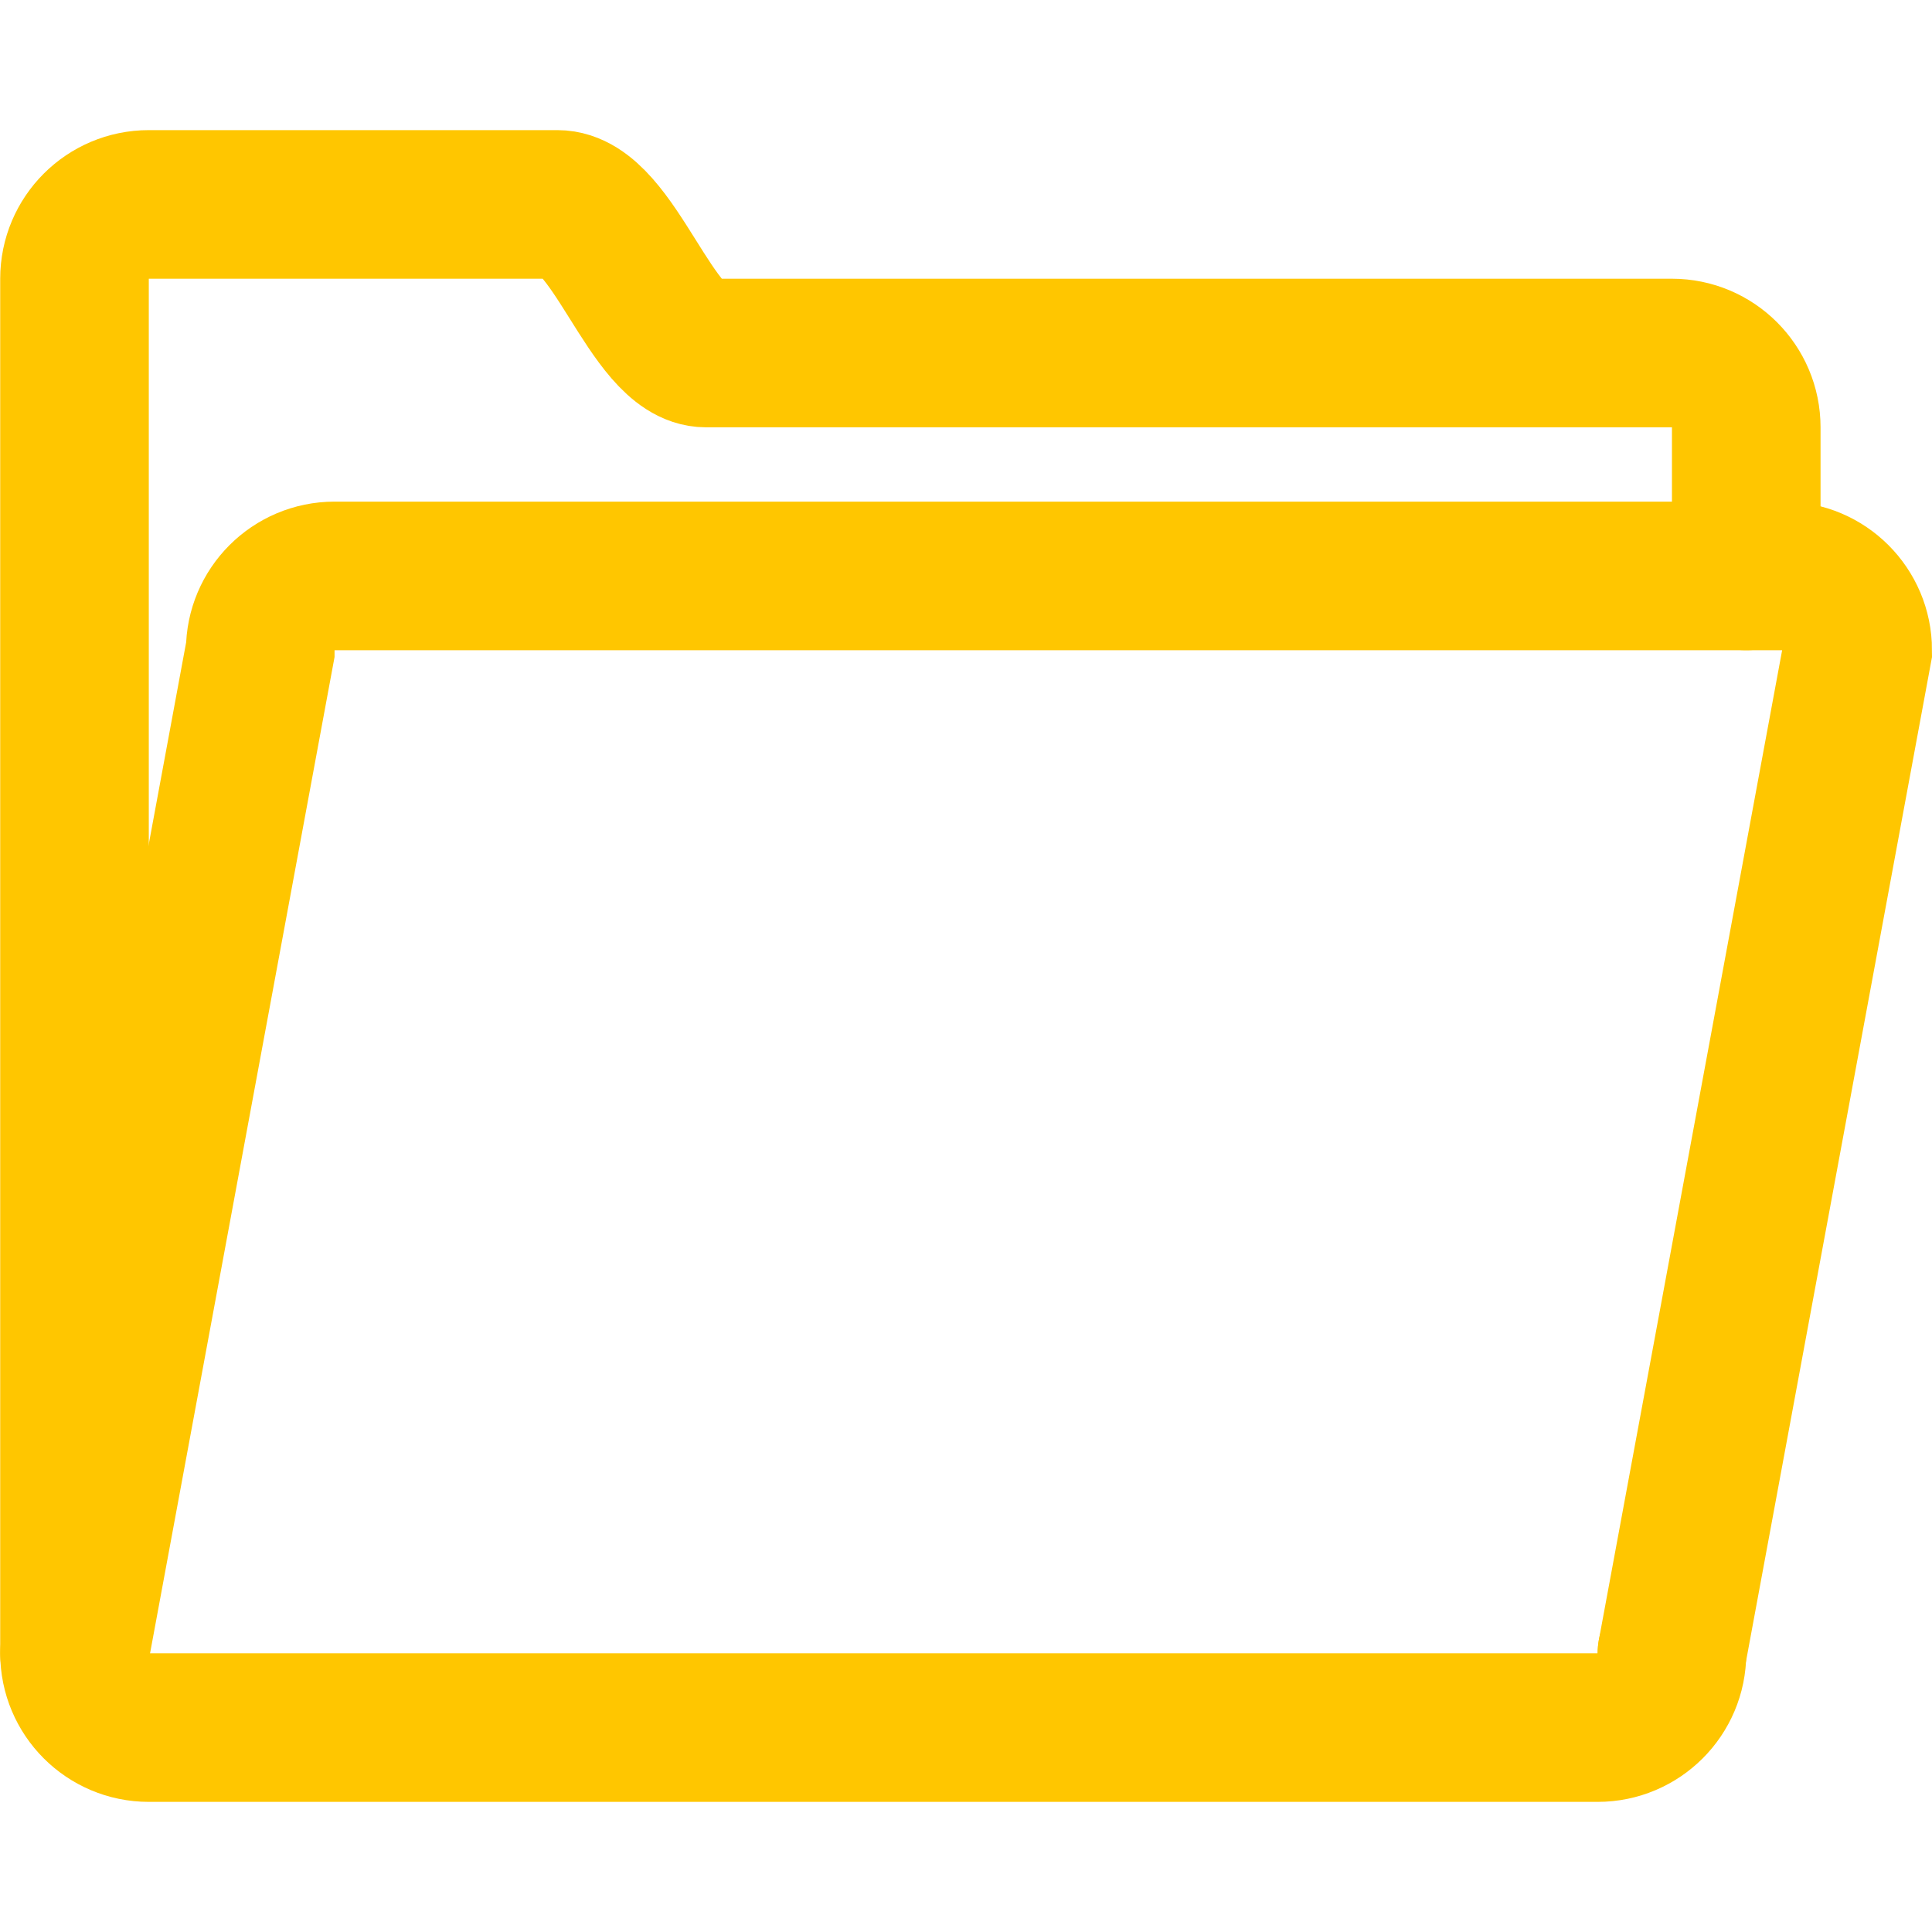
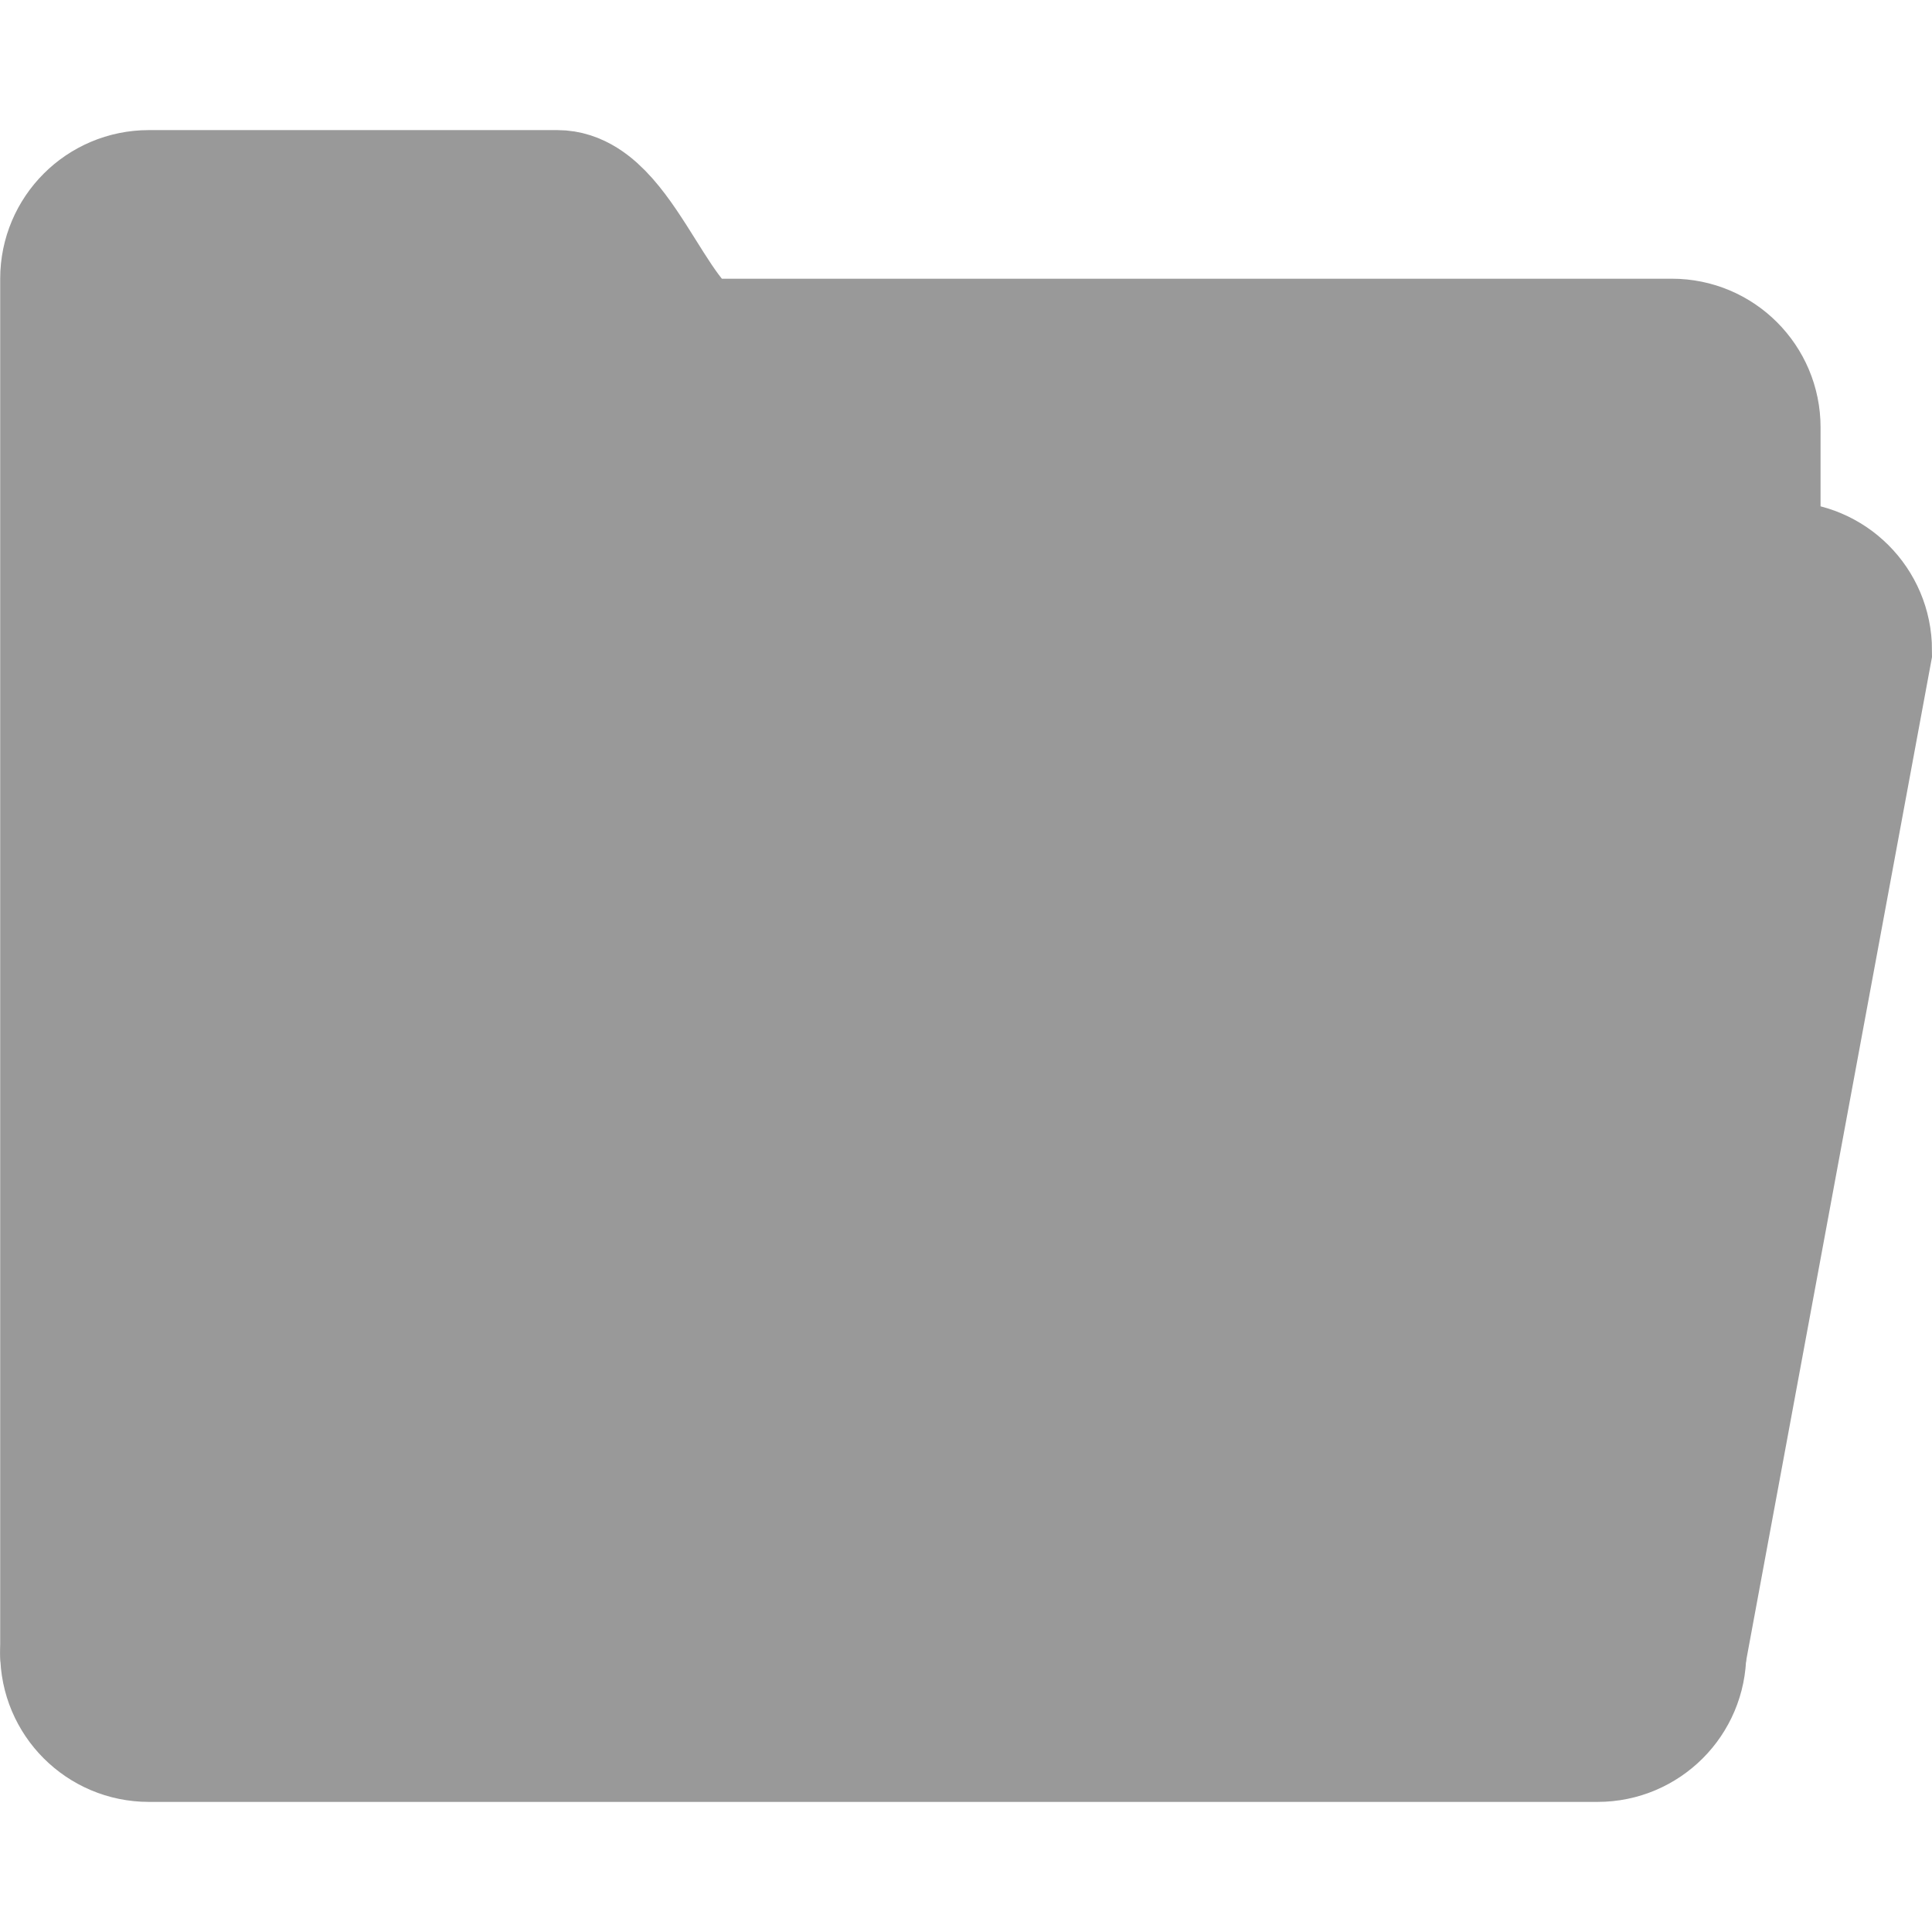
<svg xmlns="http://www.w3.org/2000/svg" xmlns:ns1="http://www.openswatchbook.org/uri/2009/osb" enable-background="new 0 0 50 50" height="50px" id="Layer_1" version="1.1" viewBox="0 0 50 50" width="50px" xml:space="preserve">
  <defs id="defs11">
    <linearGradient id="linearGradient828" ns1:paint="solid">
      <stop style="stop-color:#2271a6;stop-opacity:1;" offset="0" id="stop826" />
    </linearGradient>
  </defs>
-   <g id="g817" style="fill-opacity:1;stroke:#ffc600;stroke-width:4;stroke-miterlimit:4;stroke-dasharray:none;stroke-opacity:1" transform="matrix(0.9614395,0,0,0.9614395,0.9665835,0.4832917)">
-     <path style="fill:none;fill-opacity:1;stroke:#ffc600;stroke-width:4;stroke-linecap:round;stroke-miterlimit:4;stroke-dasharray:none;stroke-opacity:1" id="path4" stroke-miterlimit="10" d="M 46,15 V 11 C 46,9.896 45.104,9 44,9 44,9 19.352,9 18,9 16.531,9 15.516,5 14,5 H 3 C 1.896,5 1,5.896 1,7 v 4 29 4 c 0,1.104 0.896,2 2,2 h 39 c 1.104,0 2,-0.896 2,-2" />
-     <path style="fill:none;fill-opacity:1;stroke:#ffc600;stroke-width:4;stroke-linecap:round;stroke-miterlimit:4;stroke-dasharray:none;stroke-opacity:1" id="path6" stroke-miterlimit="10" d="M 1,44 6,17 c 0,-1.104 0.896,-2 2,-2 h 39 c 1.104,0 2,0.896 2,2 l -5,27" />
+   <g id="g826" style="stroke:#999999;stroke-opacity:1;fill:#999999;fill-opacity:1">
+     <path style="fill:#999999;fill-opacity:1;stroke:#999999;stroke-width:3.846;stroke-linecap:round;stroke-miterlimit:4;stroke-dasharray:none;stroke-opacity:1" id="path4" stroke-miterlimit="10" d="m 45.193,14.905 v -3.846 c 0,-1.061 -0.861,-1.923 -1.923,-1.923 0,0 -23.698,0 -24.997,0 -1.412,0 -2.388,-3.846 -3.846,-3.846 H 3.851 c -1.061,0 -1.923,0.861 -1.923,1.923 v 3.846 27.882 3.846 c 0,1.061 0.861,1.923 1.923,1.923 H 41.347 c 1.061,0 1.923,-0.861 1.923,-1.923" />
+     <path style="fill:#999999;fill-opacity:1;stroke:#999999;stroke-width:3.846;stroke-linecap:round;stroke-miterlimit:4;stroke-dasharray:none;stroke-opacity:1" id="path6" stroke-miterlimit="10" d="M 1.928,42.787 6.735,16.828 c 0,-1.061 0.861,-1.923 1.923,-1.923 H 46.154 c 1.061,0 1.923,0.861 1.923,1.923 l -4.807,25.959" />
  </g>
</svg>
